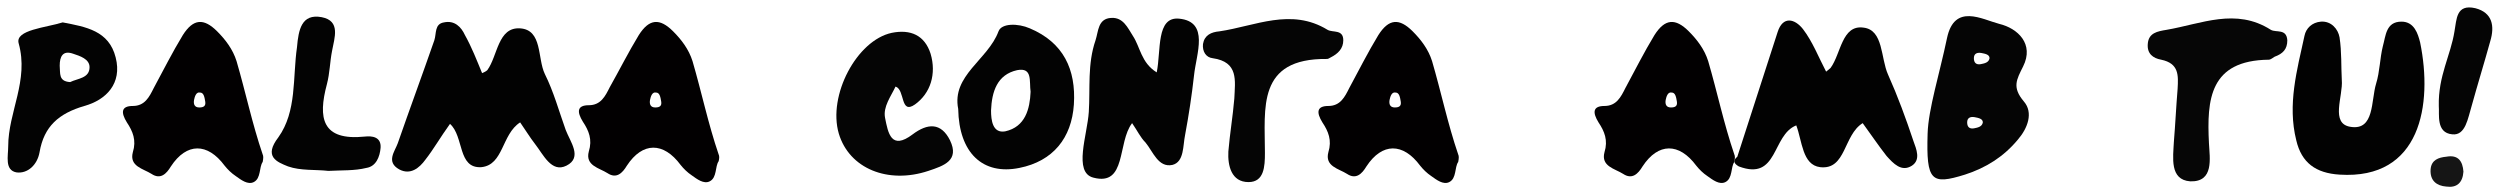
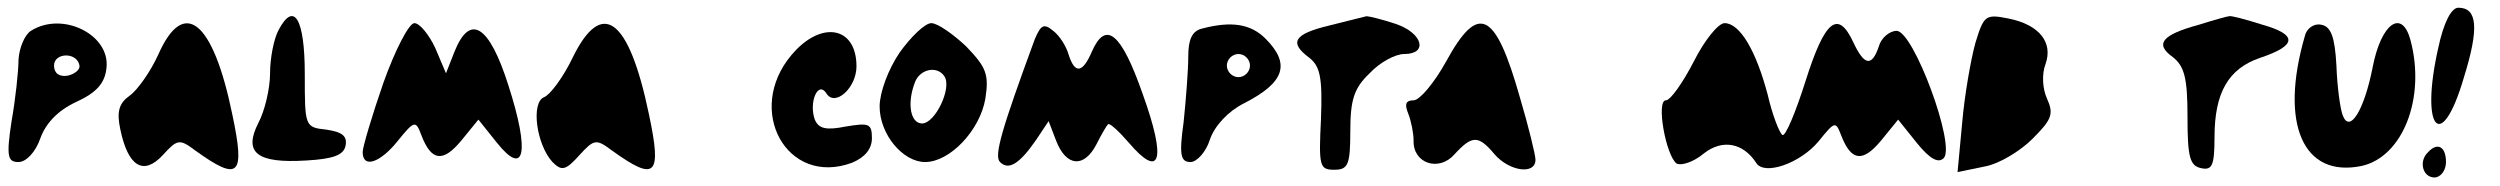
- <svg xmlns="http://www.w3.org/2000/svg" version="1.1" id="Capa_1" x="0px" y="0px" viewBox="0 0 335 26" style="enable-background:new 0 0 335 26;" xml:space="preserve">
-   <style type="text/css">
- 	.st0{fill:#020202;}
- 	.st1{fill:#030303;}
- 	.st2{fill:#050505;}
- 	.st3{fill:#060606;}
- 	.st4{fill:#151515;}
- 	.st5{fill:#020001;}
- </style>
-   <g>
-     <path class="st0" d="M60.3,16.6c-1.3,1.8-2.2,3.4-3.3,4.8c-0.8,1.1-2,2.1-3.5,1.3c-1.8-1-0.6-2.4-0.2-3.5c1.6-4.6,3.3-9.2,4.9-13.8   c0.3-0.9,0-2.2,1.3-2.4c1.4-0.3,2.3,0.6,2.8,1.7c0.9,1.6,1.6,3.4,2.3,5.1c0.2-0.1,0.5-0.2,0.7-0.4c1.4-1.9,1.4-5.8,4.4-5.6   c3,0.2,2.3,4,3.3,6.1c1.2,2.4,1.9,5,2.8,7.5c0.6,1.6,2.3,3.7,0.1,4.8c-2,1-3.1-1.5-4.2-2.9c-0.7-0.9-1.3-1.9-2-2.9   c-2.5,1.6-2.2,5.7-5.2,6C61.3,22.6,62.2,18.3,60.3,16.6z" />
-     <path class="st0" d="M232.8,21c1.8-5.6,3.6-11.1,5.4-16.7c0.7-2.2,2.3-1.8,3.4-0.4c1.3,1.7,2.1,3.8,3.1,5.7   c0.1-0.1,0.4-0.3,0.6-0.5c1.4-1.9,1.5-5.8,4.4-5.4C252.4,4,252,7.8,253,10c1.3,2.9,2.4,5.9,3.4,8.9c0.4,1.1,1,2.5-0.2,3.3   c-1.4,0.9-2.5-0.3-3.4-1.3c-1.1-1.4-2.1-2.9-3.2-4.4c-2.6,1.6-2.2,6.3-5.7,5.9c-2.4-0.3-2.4-3.5-3.2-5.6c-3.3,1.3-2.4,7.5-7.7,5.5   C232.3,21.9,232.2,21.5,232.8,21z" />
-     <path class="st0" d="M313.8,10.7c0.2,2.2-1.6,5.9,1.2,6.3c3.2,0.5,2.7-3.5,3.4-5.8c0.5-1.6,0.5-3.4,0.9-5c0.4-1.4,0.4-3.3,2.5-3.3   c1.7,0,2.2,1.6,2.5,2.8c1.7,8.3,0.1,18.4-10.8,17.7c-3.2-0.2-5.1-1.6-5.8-4.6c-1.2-4.8,0.1-9.4,1.1-14c0.2-1,1-1.8,2.2-1.9   c1.4-0.1,2.3,1,2.5,2.1C313.8,7,313.7,8.9,313.8,10.7z" />
-     <path class="st1" d="M155,9.7c0.6-2.9-0.1-7.5,3-7.2c4.1,0.4,2.3,4.7,2,7.6c-0.3,2.7-0.7,5.3-1.2,8c-0.3,1.4-0.1,3.6-1.7,4   c-1.9,0.4-2.6-1.8-3.6-3c-0.7-0.7-1.1-1.6-1.8-2.6c-2,2.6-0.7,8.5-5.2,7.3c-2.7-0.7-0.8-5.7-0.6-8.8c0.2-3.2-0.2-6.4,0.9-9.6   c0.4-1.2,0.3-2.9,2.1-3c1.6-0.1,2.2,1.3,2.9,2.4C152.8,6.3,152.9,8.4,155,9.7z" />
-     <path class="st2" d="M120,11.6c-0.6,1.3-1.7,2.7-1.4,4.2c0.4,2,0.8,4.4,3.7,2.2c2-1.5,3.8-1.6,5,0.8c1.3,2.7-0.8,3.4-2.9,4.1   c-5.4,1.8-10.6-0.3-12-5c-1.5-5.1,2.4-12.5,7.1-13.5c2.5-0.5,4.4,0.3,5.2,2.8c0.8,2.7,0,5.3-2.1,6.8C120.6,15.4,121.3,12,120,11.6z   " />
-     <path class="st3" d="M291.3,19c0.2-2.4,0.3-4.7,0.5-7.1c0.1-1.8,0.2-3.4-2.2-3.9c-1.1-0.2-1.9-0.8-1.8-2.1c0.1-1.5,1.3-1.7,2.5-1.9   c4.7-0.8,9.3-3,14,0c0.7,0.4,2.1-0.2,2.2,1.4c0,1.2-0.6,1.8-1.7,2.2C304.6,7.7,304.3,8,304,8c-7.9,0.1-8.3,5.3-8,11.2   c0.1,2,0.7,5.2-2.5,5.1C290.7,24.1,291.2,21.1,291.3,19z" />
-     <path class="st2" d="M165.4,13.2c0.1-2.4,0.6-4.9-2.9-5.4c-0.9-0.1-1.4-0.9-1.3-1.9c0.2-1.2,1.1-1.6,2.2-1.7   C168.2,3.5,173,1,177.9,4c0.7,0.4,2.1-0.1,2.1,1.4c0,1.1-0.7,1.8-1.7,2.3c-0.2,0.1-0.3,0.2-0.5,0.2c-9.4-0.1-8.3,6.6-8.3,12.6   c0,1.8-0.1,3.9-2.2,3.9c-2.3,0-2.8-2.2-2.7-4.1C164.8,17.9,165.2,15.6,165.4,13.2z" />
-     <path class="st1" d="M44,22.9c-1.7-0.2-3.7,0-5.4-0.6c-1.5-0.6-3.3-1.3-1.3-3.9c2.5-3.5,1.9-8,2.5-12.1C40,4,40.4,1.8,43.1,2.3   c2.6,0.5,1.7,2.8,1.4,4.5c-0.3,1.5-0.3,3-0.7,4.5c-1.2,4.5-0.7,7.6,5.1,7c0.9-0.1,2.2,0,2.1,1.5c-0.1,1.2-0.6,2.5-1.9,2.7   C47.5,22.9,45.8,22.8,44,22.9z" />
-     <path class="st2" d="M326.8,14.2c-0.1-4,1.6-6.8,2.1-10c0.3-1.6,0.2-3.7,2.8-3.1c2.3,0.6,2.6,2.4,2,4.4c-0.8,2.9-1.7,5.8-2.5,8.7   c-0.5,1.6-0.8,4-2.6,3.8C326.4,17.8,326.9,15.3,326.8,14.2z" />
-     <path class="st4" d="M330.1,23c-0.1,1.5-0.9,2.2-2.3,2c-1.3-0.1-2.2-0.8-2.1-2.3c0.1-1.3,1.1-1.6,2.1-1.7   C329.4,20.7,330,21.6,330.1,23z" />
-     <path class="st1" d="M138,3.8c-1.6-0.7-3.8-0.7-4.2,0.4c-1.4,3.8-6.3,5.9-5.4,10.4c0.1,5.9,3.3,8.9,8.2,7.9c4.5-0.9,7-4,7.3-8.5   C144.2,9.3,142.5,5.7,138,3.8z M134.7,17.6c-1.7,0.3-1.9-1.5-1.9-2.8c0.1-2.5,0.8-4.8,3.5-5.4c2.1-0.4,1.6,1.5,1.8,2.9   C138,14.6,137.4,17,134.7,17.6z" />
-     <path class="st1" d="M15.5,7.7C14.6,4.1,11.5,3.6,8.4,3C6.2,3.7,2,4,2.5,5.8c1.4,5-1.4,9.2-1.4,13.8c0,1.3-0.5,3.2,1.1,3.5   c1.5,0.2,2.8-1,3.1-2.7c0.6-3.5,2.6-5.2,6-6.2C14.2,13.4,16.4,11.2,15.5,7.7z M9.4,11c-1.6-0.1-1.3-1.2-1.4-2.2   C8,7.6,8.4,6.7,9.8,7.2C10.7,7.5,12,7.9,12,9C12,10.5,10.4,10.5,9.4,11z" />
-     <path class="st5" d="M35.2,20.7c-1.4-4.1-2.3-8.4-3.5-12.5c-0.5-1.6-1.5-2.9-2.6-4c-1.8-1.8-3.2-1.7-4.6,0.5   c-1.4,2.3-2.6,4.7-3.9,7.1c-0.6,1.2-1.2,2.4-2.8,2.4c-1.6,0-1.6,0.9-0.8,2.2c0.8,1.2,1.3,2.4,0.8,4c-0.5,1.9,1.4,2.2,2.5,2.9   c1.2,0.8,2,0,2.6-1c2.1-3.2,4.9-3.2,7.2-0.1c0.4,0.5,0.9,1,1.5,1.4c0.7,0.5,1.6,1.2,2.4,0.8c1-0.5,0.7-2,1.2-2.7   C35.3,21.2,35.3,20.9,35.2,20.7z M26.7,14.4c-0.6,0-0.8-0.4-0.7-1c0.1-0.5,0.3-1.1,0.8-1c0.5,0,0.6,0.6,0.7,1.2   C27.6,14.2,27.3,14.4,26.7,14.4z" />
-     <path class="st2" d="M271.2,13.6c-1.6-1.9-1-2.9-0.1-4.7c1.5-3-0.7-5.1-3.2-5.7c-2.3-0.6-6-2.8-7,1.9c-1,4.8-2.5,9.5-2.6,12.8   c-0.2,6.4,0.5,6.9,5,5.5c2.8-0.9,5.2-2.4,7.1-4.7C271.7,17.2,272.5,15.1,271.2,13.6z M264.5,17.2c-0.6,0.1-0.9-0.2-0.9-0.8   c0-0.6,0.4-0.8,1-0.7c0.5,0.1,1.1,0.2,1.1,0.7C265.6,17,265,17.1,264.5,17.2z M265.4,8.6c-0.6,0.1-0.9-0.2-0.9-0.8   c0-0.6,0.4-0.8,1-0.7c0.5,0.1,1.1,0.2,1.1,0.7C266.5,8.4,265.9,8.5,265.4,8.6z" />
-     <path class="st5" d="M96.3,20.7c-1.4-4.1-2.3-8.4-3.5-12.5c-0.5-1.6-1.5-2.9-2.6-4c-1.8-1.8-3.2-1.7-4.6,0.5   C84.2,7,83,9.4,81.7,11.7c-0.6,1.2-1.2,2.4-2.8,2.4c-1.6,0-1.6,0.9-0.8,2.2c0.8,1.2,1.3,2.4,0.8,4c-0.5,1.9,1.4,2.2,2.5,2.9   c1.2,0.8,2,0,2.6-1c2.1-3.2,4.9-3.2,7.2-0.1c0.4,0.5,0.9,1,1.5,1.4c0.7,0.5,1.6,1.2,2.4,0.8c1-0.5,0.7-2,1.2-2.7   C96.4,21.2,96.4,20.9,96.3,20.7z M87.8,14.4c-0.6,0-0.8-0.4-0.7-1c0.1-0.5,0.3-1.1,0.8-1c0.5,0,0.6,0.6,0.7,1.2   C88.7,14.2,88.4,14.4,87.8,14.4z" />
-     <path class="st5" d="M195.4,20.7c-1.4-4.1-2.3-8.4-3.5-12.5c-0.5-1.6-1.5-2.9-2.6-4c-1.8-1.8-3.2-1.7-4.6,0.5   c-1.4,2.3-2.6,4.7-3.9,7.1c-0.6,1.2-1.2,2.4-2.8,2.4c-1.6,0-1.6,0.9-0.8,2.2c0.8,1.2,1.3,2.4,0.8,4c-0.5,1.9,1.4,2.2,2.5,2.9   c1.2,0.8,2,0,2.6-1c2.1-3.2,4.9-3.2,7.2-0.1c0.4,0.5,0.9,1,1.5,1.4c0.7,0.5,1.6,1.2,2.4,0.8c1-0.5,0.7-2,1.2-2.7   C195.5,21.2,195.5,20.9,195.4,20.7z M186.9,14.4c-0.6,0-0.8-0.4-0.7-1c0.1-0.5,0.3-1.1,0.8-1c0.5,0,0.6,0.6,0.7,1.2   C187.8,14.2,187.5,14.4,186.9,14.4z" />
-     <path class="st5" d="M232.4,20.7c-1.4-4.1-2.3-8.4-3.5-12.5c-0.5-1.6-1.5-2.9-2.6-4c-1.8-1.8-3.2-1.7-4.6,0.5   c-1.4,2.3-2.6,4.7-3.9,7.1c-0.6,1.2-1.2,2.4-2.8,2.4c-1.6,0-1.6,0.9-0.8,2.2c0.8,1.2,1.3,2.4,0.8,4c-0.5,1.9,1.4,2.2,2.5,2.9   c1.2,0.8,2,0,2.6-1c2.1-3.2,4.9-3.2,7.2-0.1c0.4,0.5,0.9,1,1.5,1.4c0.7,0.5,1.6,1.2,2.4,0.8c1-0.5,0.7-2,1.2-2.7   C232.5,21.2,232.5,20.9,232.4,20.7z M223.9,14.4c-0.6,0-0.8-0.4-0.7-1c0.1-0.5,0.3-1.1,0.8-1c0.5,0,0.6,0.6,0.7,1.2   C224.8,14.2,224.5,14.4,223.9,14.4z" />
+ <svg xmlns="http://www.w3.org/2000/svg" version="1.0" width="324pt" height="24pt" viewBox="0 0 324 24" preserveAspectRatio="xMidYMid meet">
+   <g transform="translate(0,24) scale(0.1,-0.1)" fill="#000000" stroke="none">
+     <path d="M3160 178 c-24 -106 4 -138 33 -39 20 64 18 91 -7 91 -9 0 -19 -19 -26 -52z" />
+     <path d="M361 201 c-6 -11 -11 -36 -11 -56 0 -20 -7 -49 -15 -64 -20 -39 -2 -53 62 -49 35 2 49 7 51 20 2 12 -5 17 -25 20 -28 3 -28 4 -28 72 0 72 -14 95 -34 57z" />
+     <path d="M1723 207 c-46 -11 -53 -22 -26 -42 14 -11 17 -26 15 -79 -3 -61 -2 -66 17 -66 18 0 21 6 21 50 0 41 5 56 25 75 13 14 33 25 45 25 31 0 24 27 -11 39 -18 6 -35 10 -38 10 -3 -1 -25 -6 -48 -12z" />
+     <path d="M2560 184 c-6 -22 -14 -68 -17 -103 l-6 -64 34 7 c19 3 47 20 63 36 25 25 28 32 19 52 -6 13 -7 32 -2 45 10 28 -8 51 -48 59 -30 6 -32 4 -43 -32z" />
+     <path d="M2850 208 c-48 -13 -58 -25 -34 -42 15 -12 19 -27 19 -77 0 -53 3 -64 18 -67 14 -3 17 4 17 40 0 58 18 89 59 103 48 16 49 30 3 43 -22 7 -41 12 -43 11 -2 0 -20 -5 -39 -11z" />
+     <path d="M40 200 c-8 -5 -15 -22 -16 -37 0 -15 -4 -52 -9 -80 -7 -46 -5 -53 9 -53 10 0 22 13 28 30 7 20 23 37 47 48 26 12 37 24 39 44 5 43 -57 74 -98 48z m63 -45 c1 -5 -6 -11 -15 -13 -11 -2 -18 3 -18 13 0 17 30 18 33 0z" />
+     <path d="M205 169 c-10 -22 -27 -46 -37 -53 -14 -10 -17 -21 -12 -44 10 -48 30 -60 55 -33 19 21 22 21 42 6 57 -41 65 -33 48 47 -25 122 -63 152 -96 77z" />
+     <path d="M497 133 c-15 -43 -27 -84 -27 -90 0 -22 23 -14 46 15 21 26 23 26 30 7 13 -34 28 -36 52 -7 l22 27 24 -30 c36 -45 43 -13 15 74 -25 79 -50 94 -70 44 l-11 -28 -14 33 c-8 17 -20 32 -27 32 -7 0 -25 -35 -40 -77z" />
+     <path d="M742 165 c-12 -25 -29 -48 -37 -51 -17 -7 -10 -61 11 -84 12 -12 17 -11 35 9 19 21 22 21 42 6 57 -41 65 -33 48 47 -26 125 -61 151 -99 73z" />
+     <path d="M1166 172 c-15 -22 -26 -52 -26 -70 0 -36 30 -72 59 -72 32 0 71 41 78 82 5 32 1 41 -25 68 -17 16 -37 30 -45 30 -8 0 -26 -17 -41 -38z m58 -31 c10 -15 -12 -61 -29 -61 -15 0 -20 26 -9 54 7 17 29 21 38 7z" />
+     <path d="M1341 189 c-43 -117 -53 -151 -45 -159 11 -11 25 -3 47 29 l16 24 10 -26 c13 -33 36 -35 52 -4 6 12 13 24 15 26 2 2 14 -9 27 -24 41 -48 49 -23 18 63 -28 80 -48 96 -66 55 -12 -28 -22 -29 -30 -4 -3 11 -12 25 -20 31 -12 10 -16 8 -24 -11z" />
+     <path d="M1558 203 c-13 -3 -18 -14 -18 -36 0 -18 -3 -56 -6 -85 -6 -43 -4 -52 9 -52 8 0 20 13 25 29 6 18 24 37 44 47 53 27 61 51 28 84 -19 19 -44 23 -82 13z m62 -48 c0 -8 -7 -15 -15 -15 -8 0 -15 7 -15 15 0 8 7 15 15 15 8 0 15 -7 15 -15z" />
+     <path d="M1874 160 c-15 -27 -34 -50 -42 -50 -10 0 -12 -5 -7 -17 4 -10 7 -26 7 -35 -1 -30 33 -41 53 -18 23 25 31 25 52 0 19 -22 53 -27 53 -7 0 6 -9 43 -20 80 -32 113 -54 124 -96 47z" />
+     <path d="M2195 160 c-14 -27 -30 -50 -36 -50 -13 0 0 -72 14 -82 6 -3 22 2 35 13 24 19 51 14 68 -12 10 -17 57 -1 81 28 21 26 22 26 29 8 13 -34 28 -36 52 -7 l22 27 24 -30 c17 -21 28 -27 35 -20 16 16 -39 165 -61 165 -9 0 -20 -9 -23 -20 -9 -27 -19 -25 -33 5 -20 43 -37 29 -62 -50 -13 -41 -26 -72 -30 -70 -4 3 -13 26 -19 52 -15 57 -36 93 -56 93 -8 0 -26 -22 -40 -50z" />
+     <path d="M2987 193 c-33 -114 -2 -184 74 -168 53 12 83 88 63 163 -11 41 -38 22 -49 -35 -11 -56 -30 -87 -39 -62 -3 8 -7 36 -8 64 -2 37 -7 51 -20 53 -9 2 -19 -5 -21 -15z" />
+     <path d="M1026 169 c-61 -72 -6 -171 78 -140 17 7 26 18 26 32 0 19 -4 20 -34 15 -25 -5 -35 -3 -40 9 -8 22 4 51 15 34 11 -18 39 7 39 35 0 52 -46 60 -84 15z" />
+     <path d="M3147 43 c-13 -12 -7 -33 8 -33 8 0 15 9 15 20 0 20 -11 26 -23 13z" />
  </g>
</svg>
